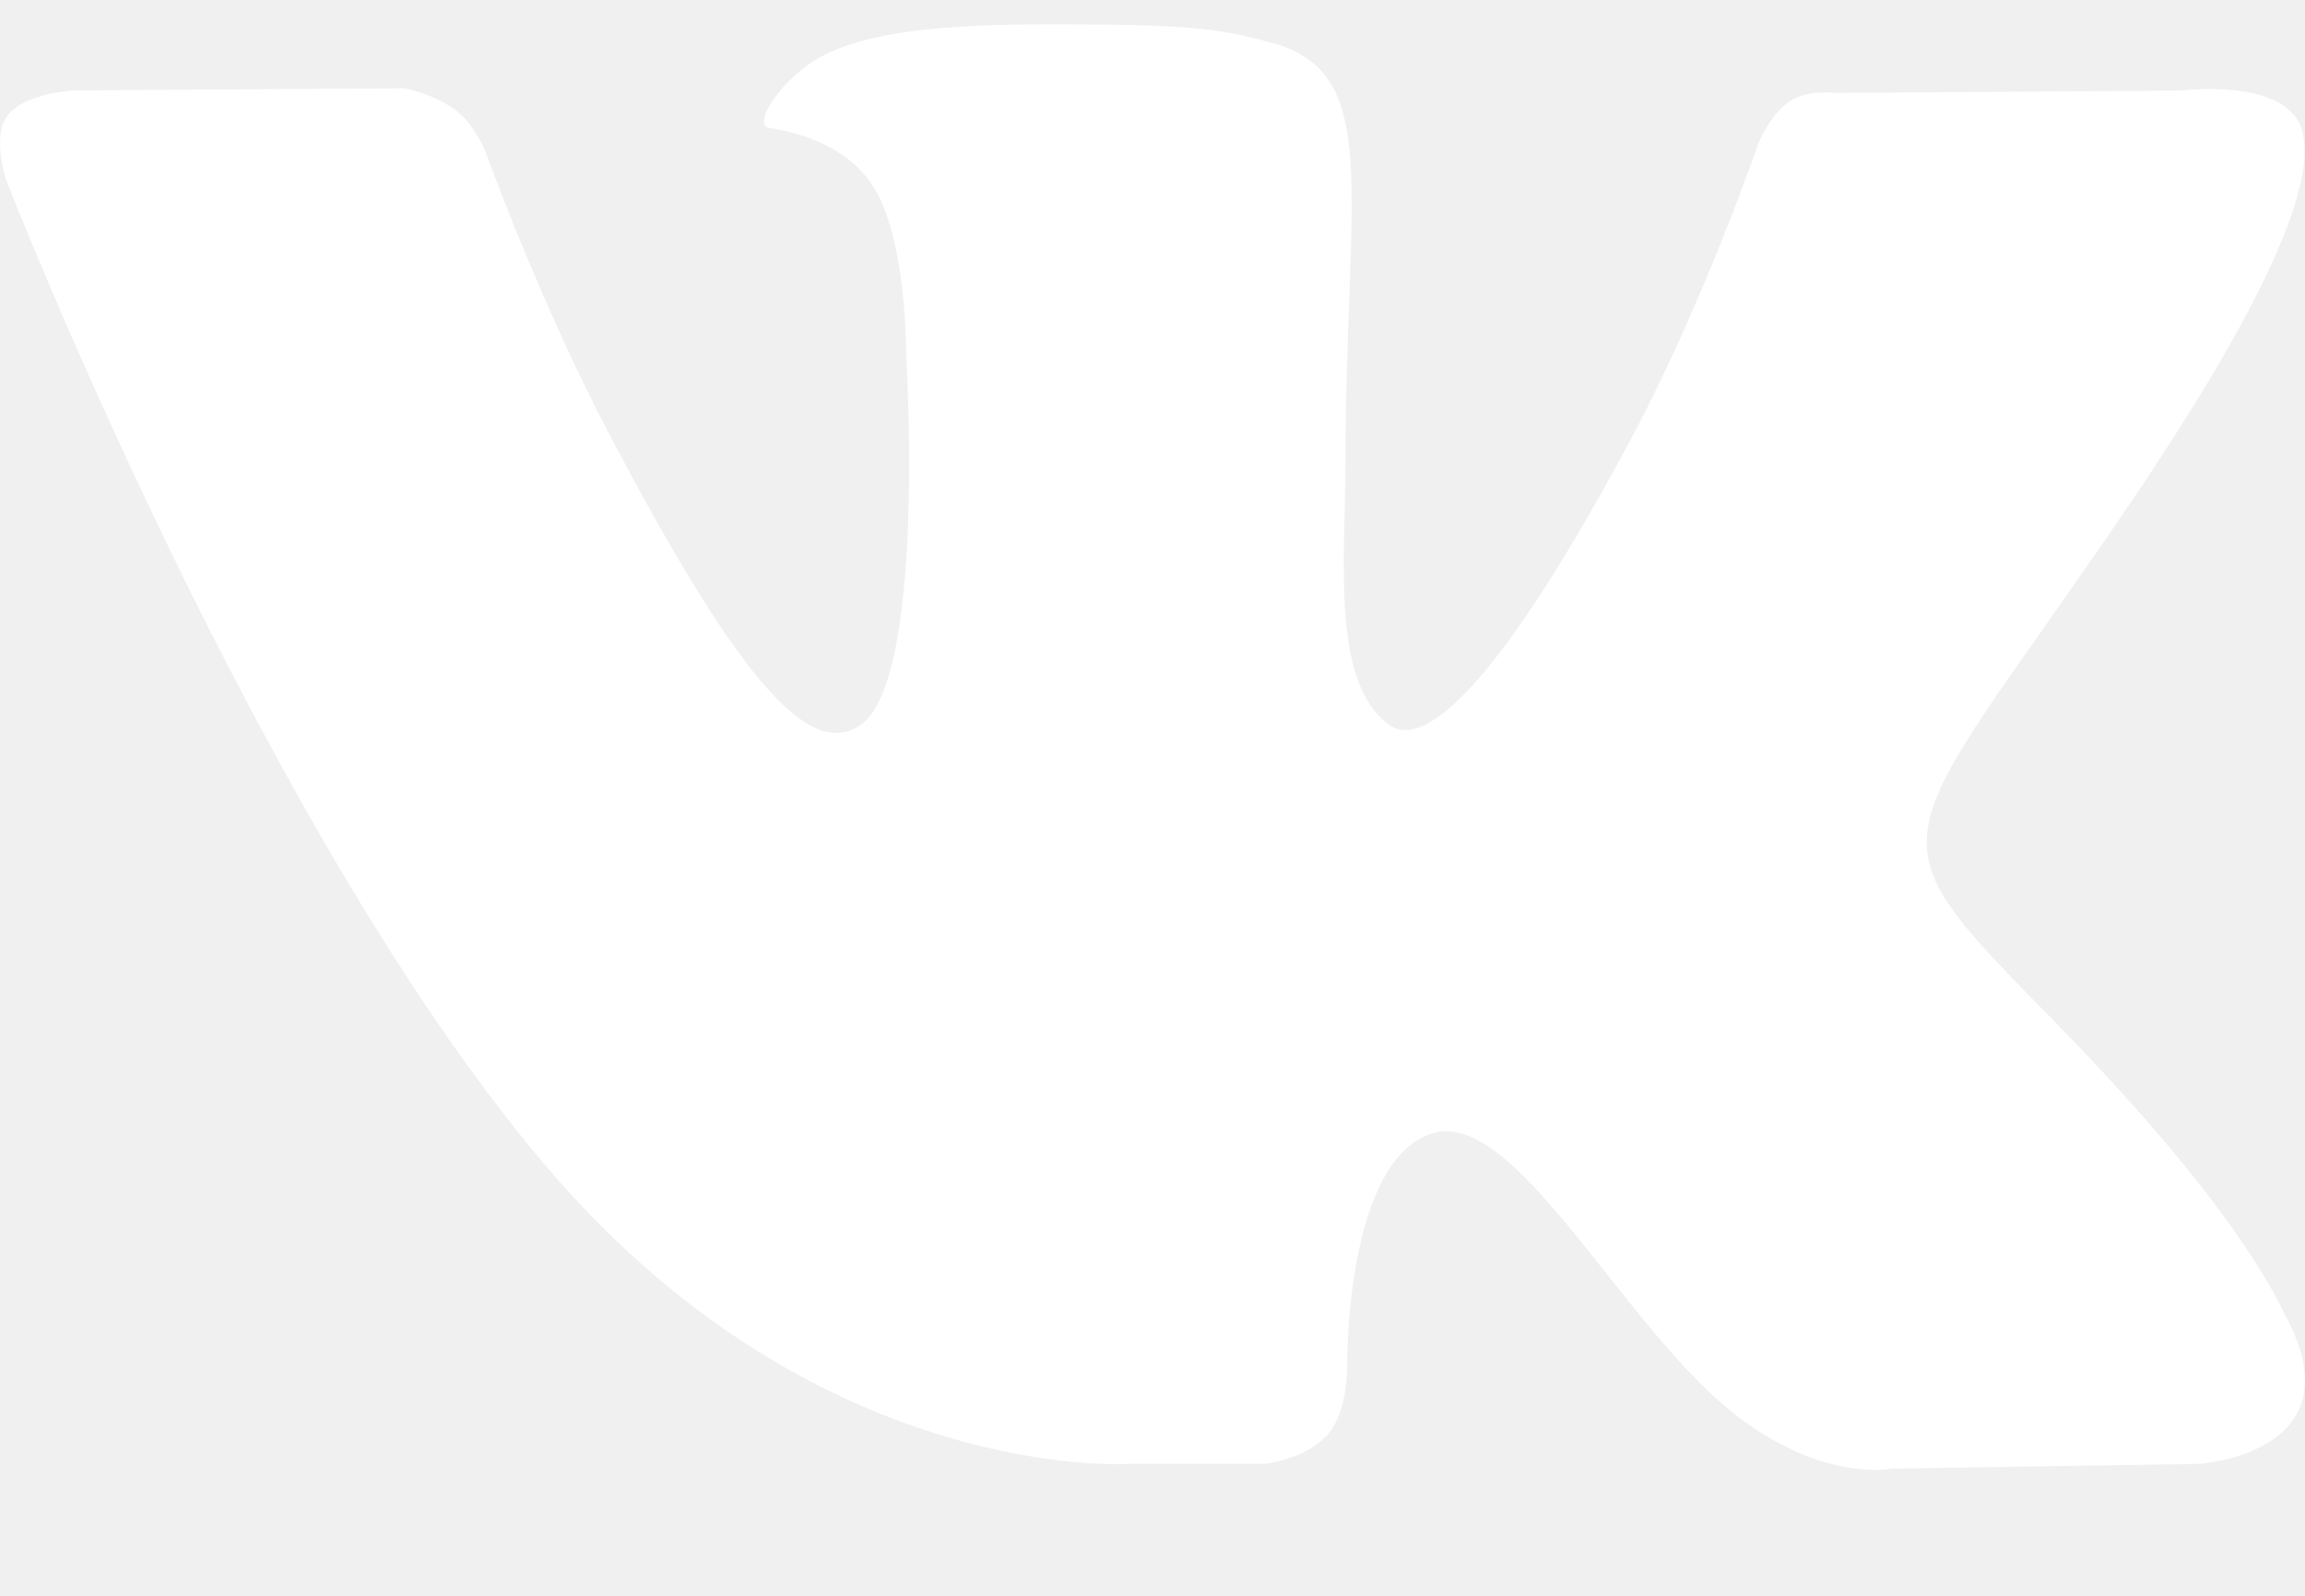
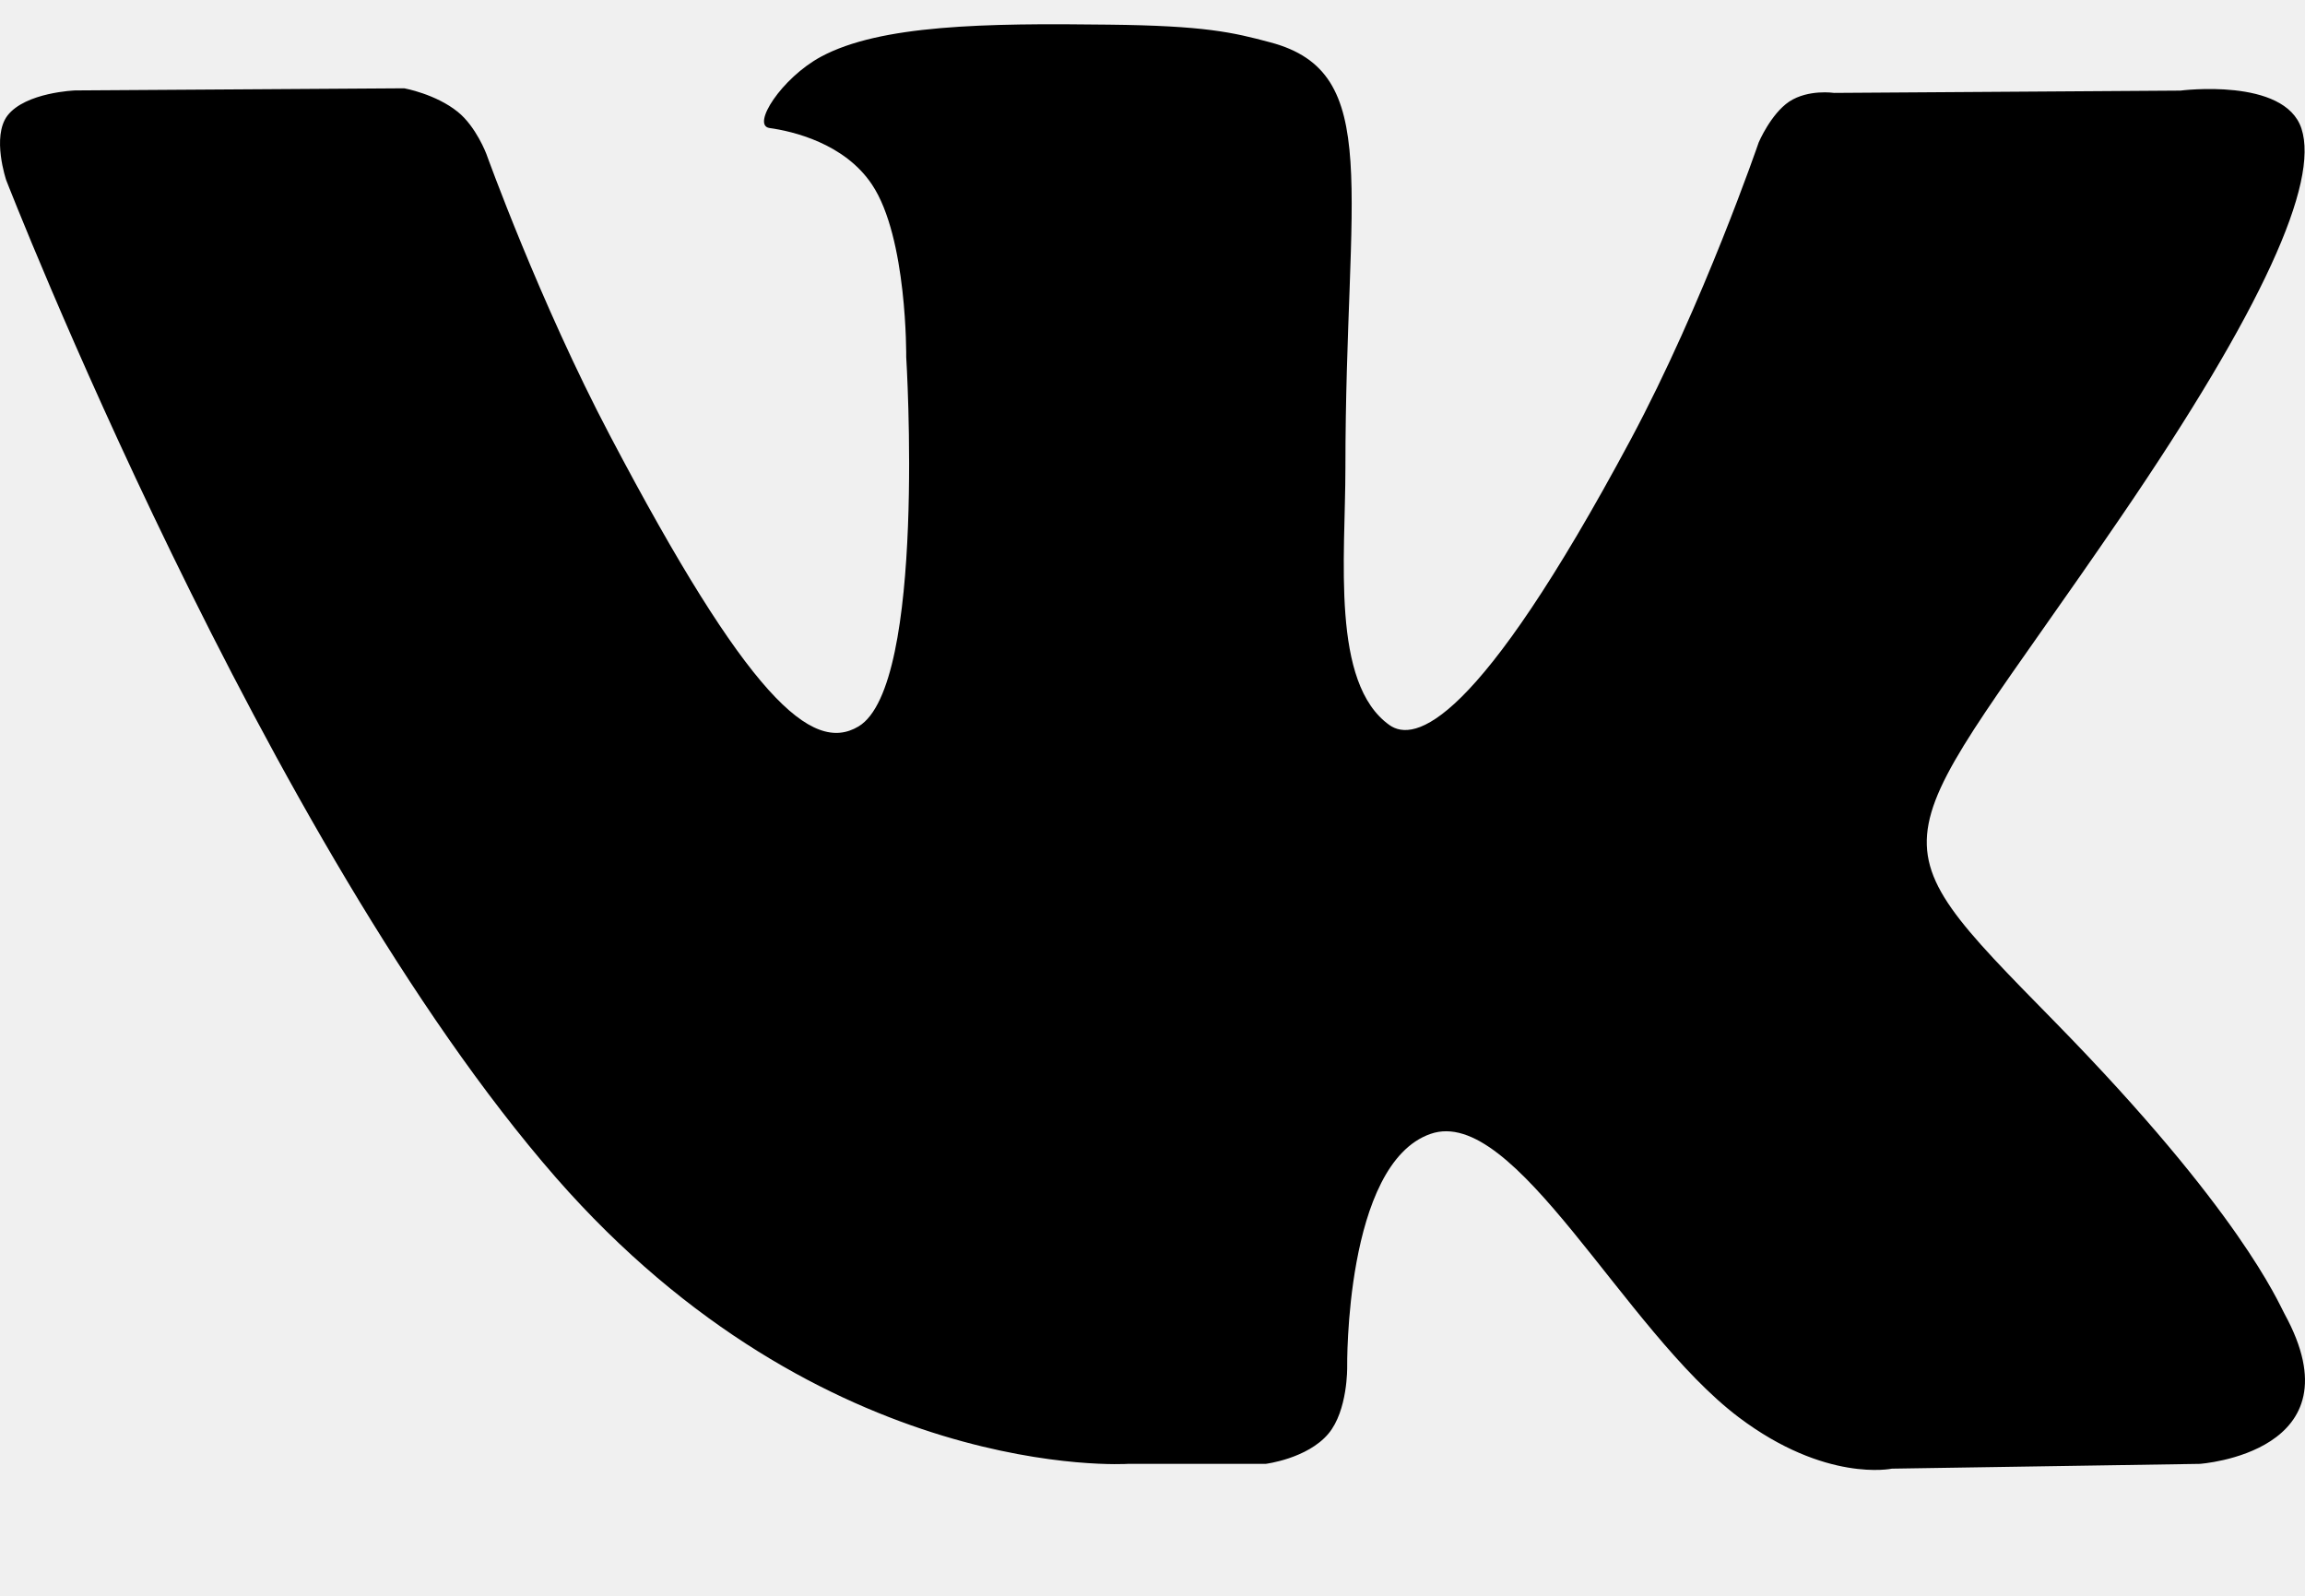
- <svg xmlns="http://www.w3.org/2000/svg" width="13" height="9" fill="none">
-   <path d="M12.884 7.409c-.035-.064-.251-.58-1.291-1.642-1.089-1.11-.943-.93.369-2.852.799-1.17 1.118-1.884 1.018-2.19-.095-.29-.683-.214-.683-.214l-1.953.013s-.145-.022-.253.049c-.104.07-.172.23-.172.23s-.31.906-.722 1.676c-.87 1.624-1.22 1.71-1.361 1.61-.331-.236-.248-.946-.248-1.45 0-1.574.217-2.23-.423-2.4-.213-.057-.37-.094-.913-.1C5.555.13 4.964.14 4.63.32c-.222.12-.394.387-.29.402.13.018.423.086.578.319.2.299.193.972.193.972s.116 1.854-.269 2.084c-.264.158-.625-.164-1.401-1.639-.398-.755-.698-1.59-.698-1.59S2.685.714 2.582.631C2.457.53 2.28.498 2.28.498L.424.51S.144.52.042.652c-.09.119-.007.364-.007.364s1.455 3.74 3.1 5.625c1.511 1.728 3.226 1.615 3.226 1.615h.777s.235-.029.354-.17c.11-.131.106-.376.106-.376s-.015-1.146.47-1.315c.476-.166 1.089 1.108 1.738 1.598.49.37.864.29.864.29l1.736-.027s.909-.062.478-.847z" fill="#fff" />
+ <svg xmlns="http://www.w3.org/2000/svg" width="13" height="9">
+   <path d="M12.884 7.409c-.035-.064-.251-.58-1.291-1.642-1.089-1.11-.943-.93.369-2.852.799-1.17 1.118-1.884 1.018-2.19-.095-.29-.683-.214-.683-.214l-1.953.013s-.145-.022-.253.049c-.104.07-.172.23-.172.23s-.31.906-.722 1.676c-.87 1.624-1.22 1.71-1.361 1.61-.331-.236-.248-.946-.248-1.45 0-1.574.217-2.23-.423-2.4-.213-.057-.37-.094-.913-.1C5.555.13 4.964.14 4.63.32c-.222.12-.394.387-.29.402.13.018.423.086.578.319.2.299.193.972.193.972s.116 1.854-.269 2.084c-.264.158-.625-.164-1.401-1.639-.398-.755-.698-1.59-.698-1.59S2.685.714 2.582.631C2.457.53 2.28.498 2.28.498L.424.51S.144.52.042.652c-.09.119-.007.364-.007.364s1.455 3.74 3.1 5.625c1.511 1.728 3.226 1.615 3.226 1.615h.777s.235-.029.354-.17c.11-.131.106-.376.106-.376s-.015-1.146.47-1.315c.476-.166 1.089 1.108 1.738 1.598.49.37.864.29.864.29l1.736-.027s.909-.062.478-.847z" />
</svg>
